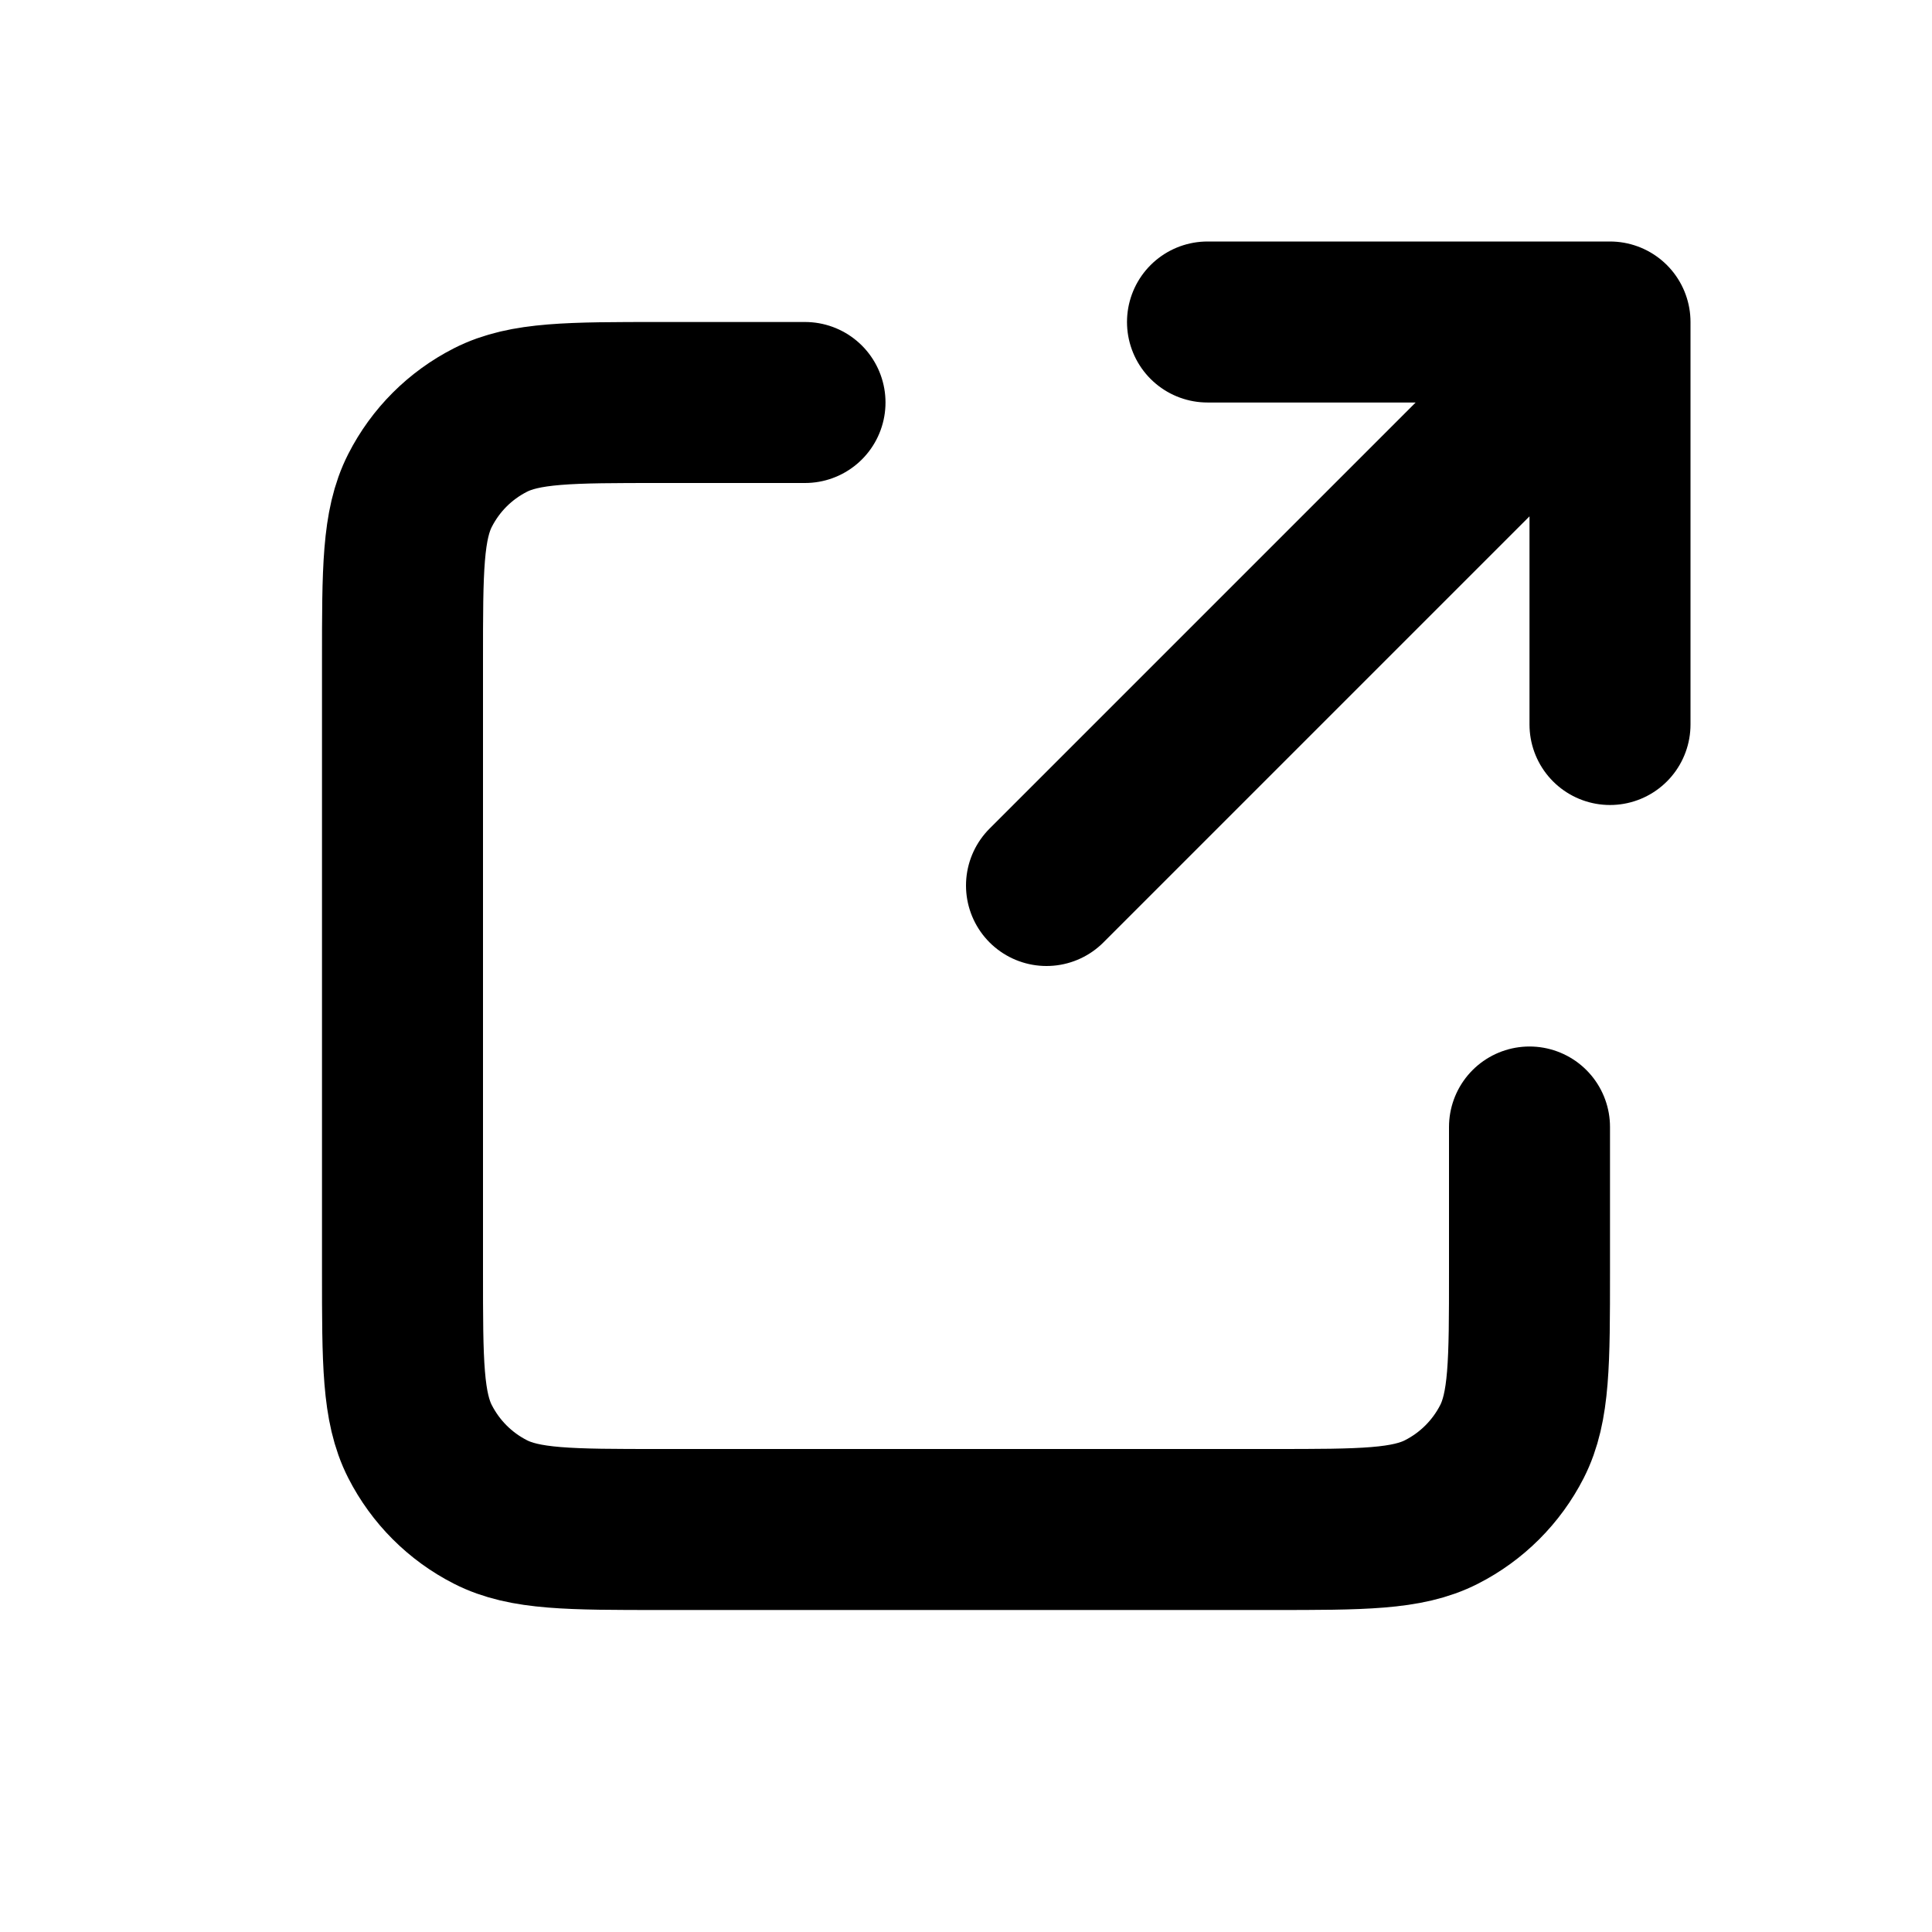
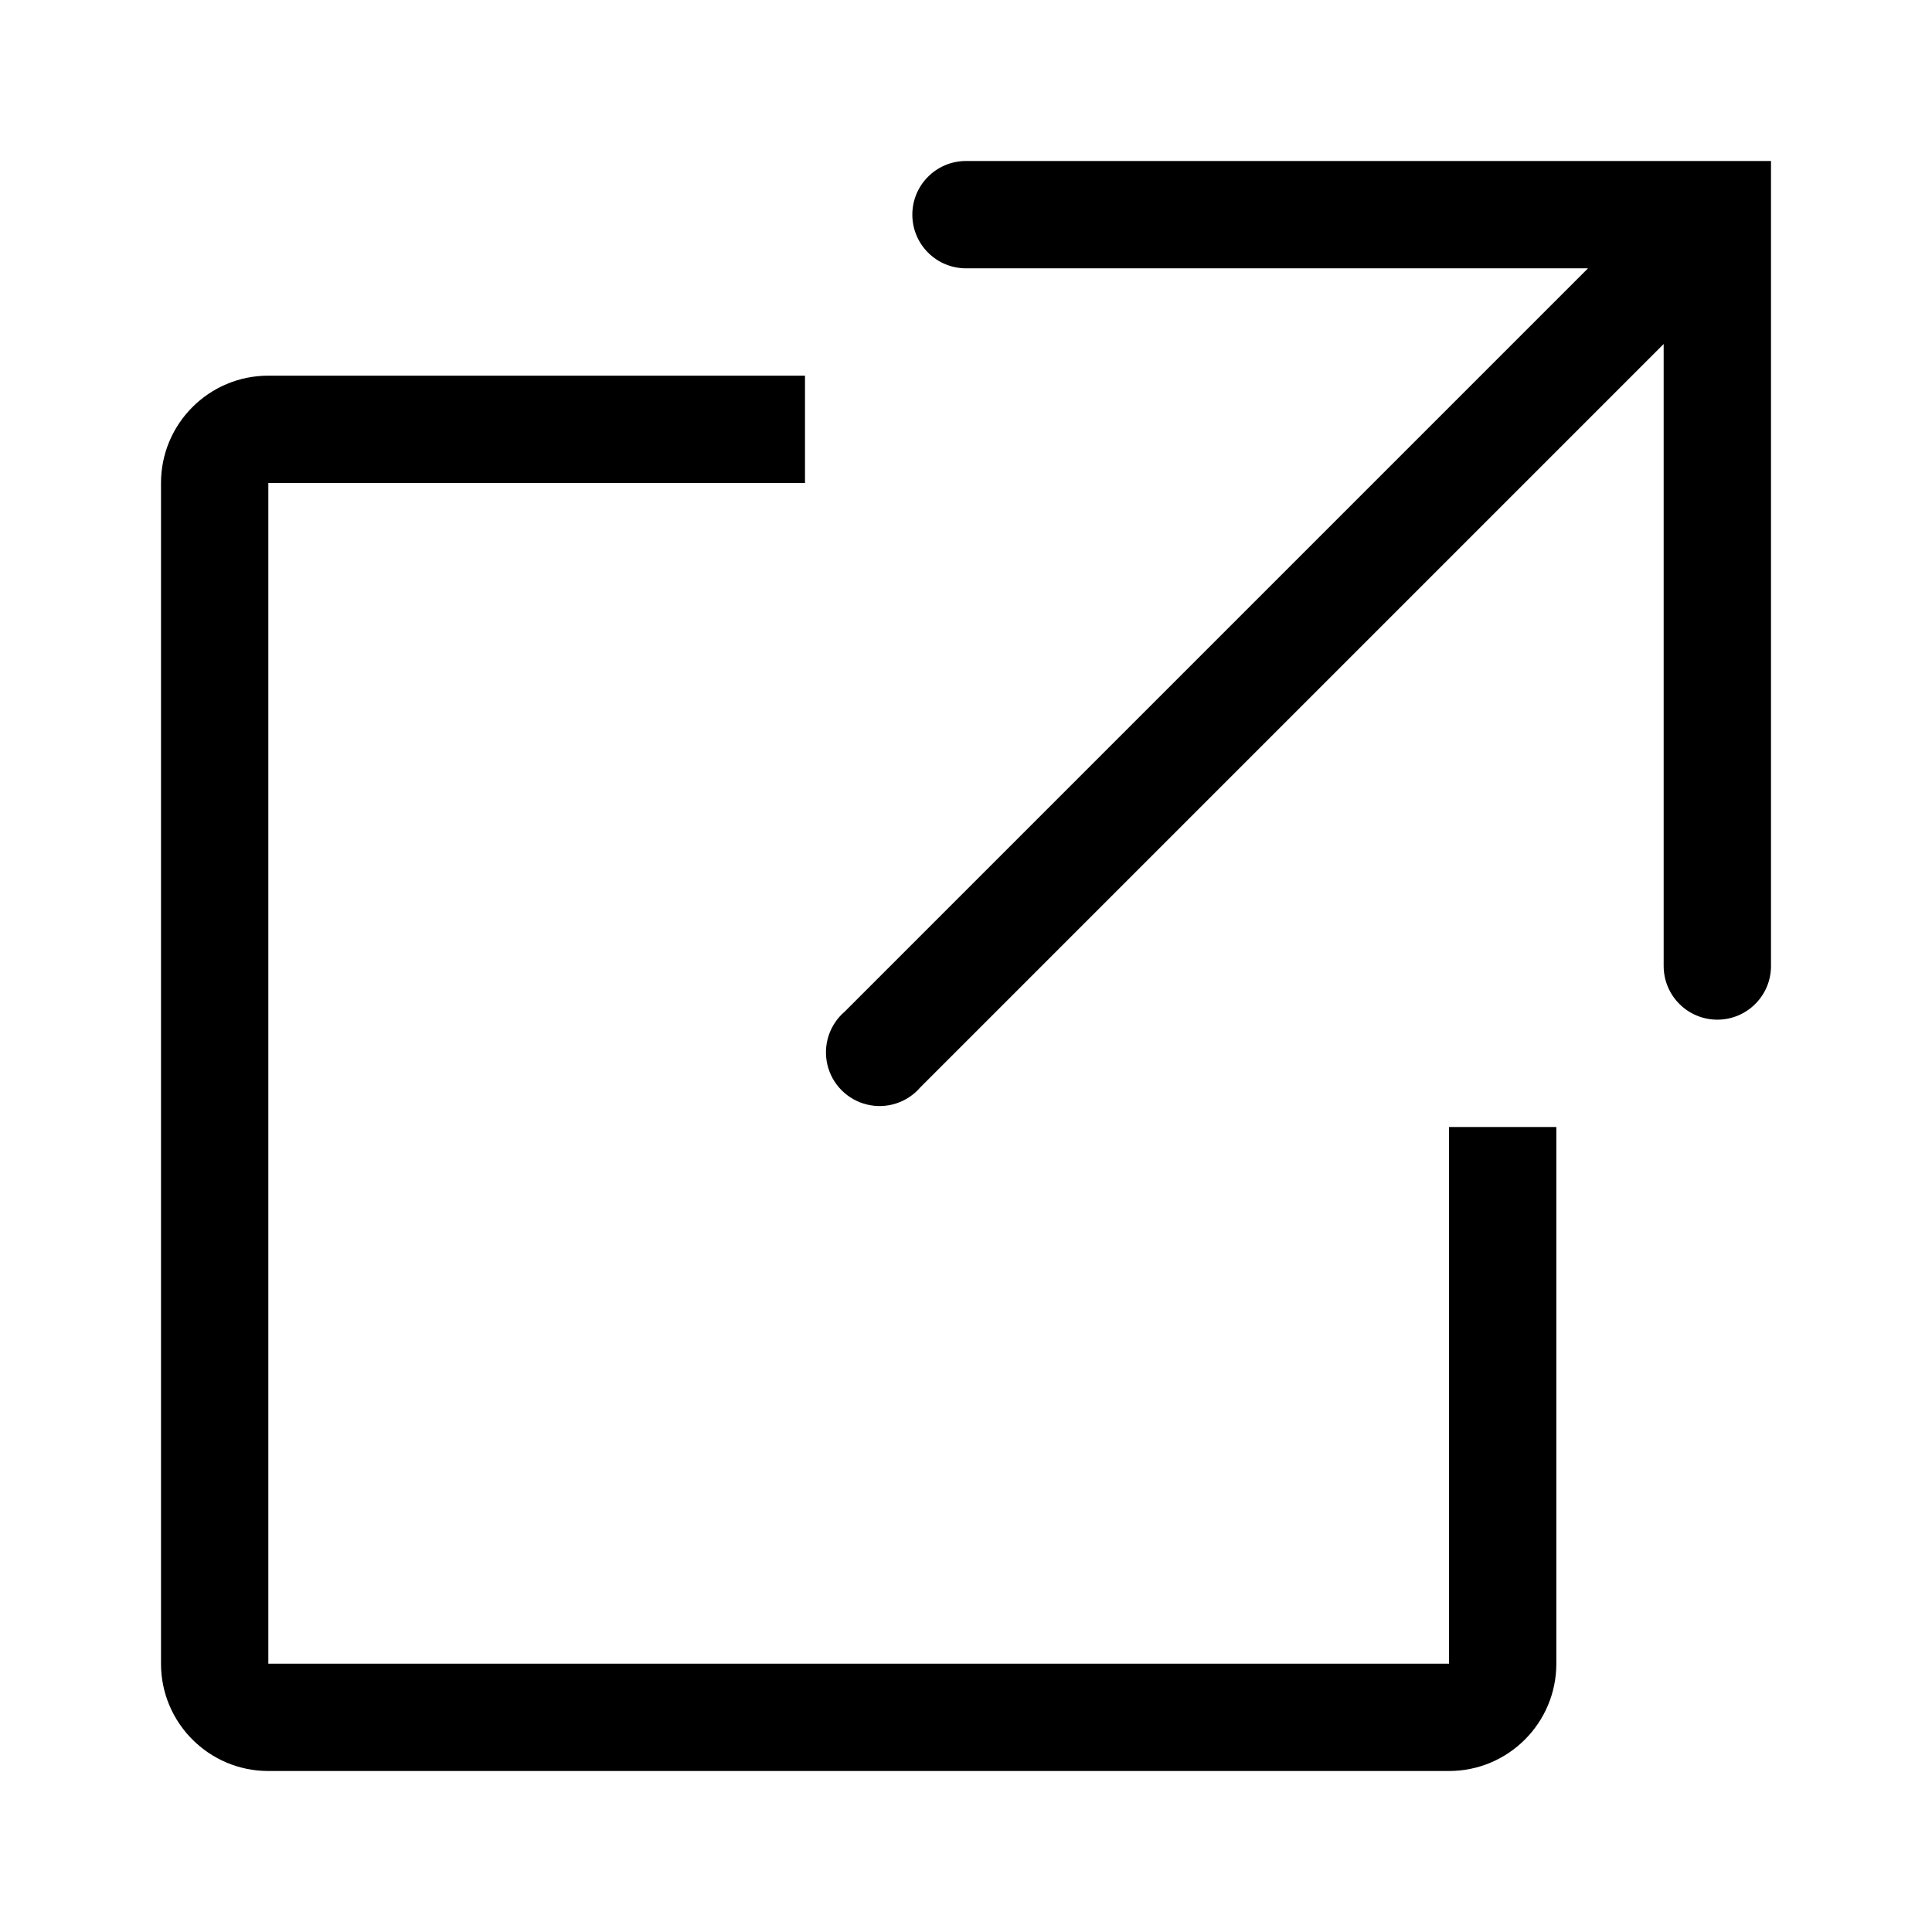
- <svg xmlns="http://www.w3.org/2000/svg" width="800px" height="800px" viewBox="0 0 24 24" fill="none">
-   <g id="Interface / External_Link">
-     <path id="Vector" d="M10 5H8.2C7.08 5 6.52 5 6.092 5.218C5.715 5.41 5.41 5.715 5.218 6.092C5 6.52 5 7.08 5 8.2V15.8C5 16.92 5 17.48 5.218 17.908C5.41 18.284 5.715 18.59 6.092 18.782C6.519 19 7.079 19 8.197 19H15.803C16.921 19 17.48 19 17.907 18.782C18.284 18.59 18.59 18.284 18.782 17.908C19 17.48 19 16.921 19 15.803V14M20 9V4M20 4H15M20 4L13 11" stroke="#000000" stroke-width="2" stroke-linecap="round" stroke-linejoin="round" />
-   </g>
+ <svg xmlns="http://www.w3.org/2000/svg" fill="#000000" width="800px" height="800px" viewBox="0 0 36 36" version="1.1" preserveAspectRatio="xMidYMid meet">
+   <path class="clr-i-outline clr-i-outline-path-1" d="M27,33H5a2,2,0,0,1-2-2V9A2,2,0,0,1,5,7H15V9H5V31H27V21h2V31A2,2,0,0,1,27,33Z" />
+   <path class="clr-i-outline clr-i-outline-path-2" d="M18,3a1,1,0,0,0,0,2H29.59L15.74,18.85a1,1,0,1,0,1.41,1.41L31,6.41V18a1,1,0,0,0,2,0V3Z" />
+   <rect x="0" y="0" width="36" height="36" fill-opacity="0" />
</svg>
